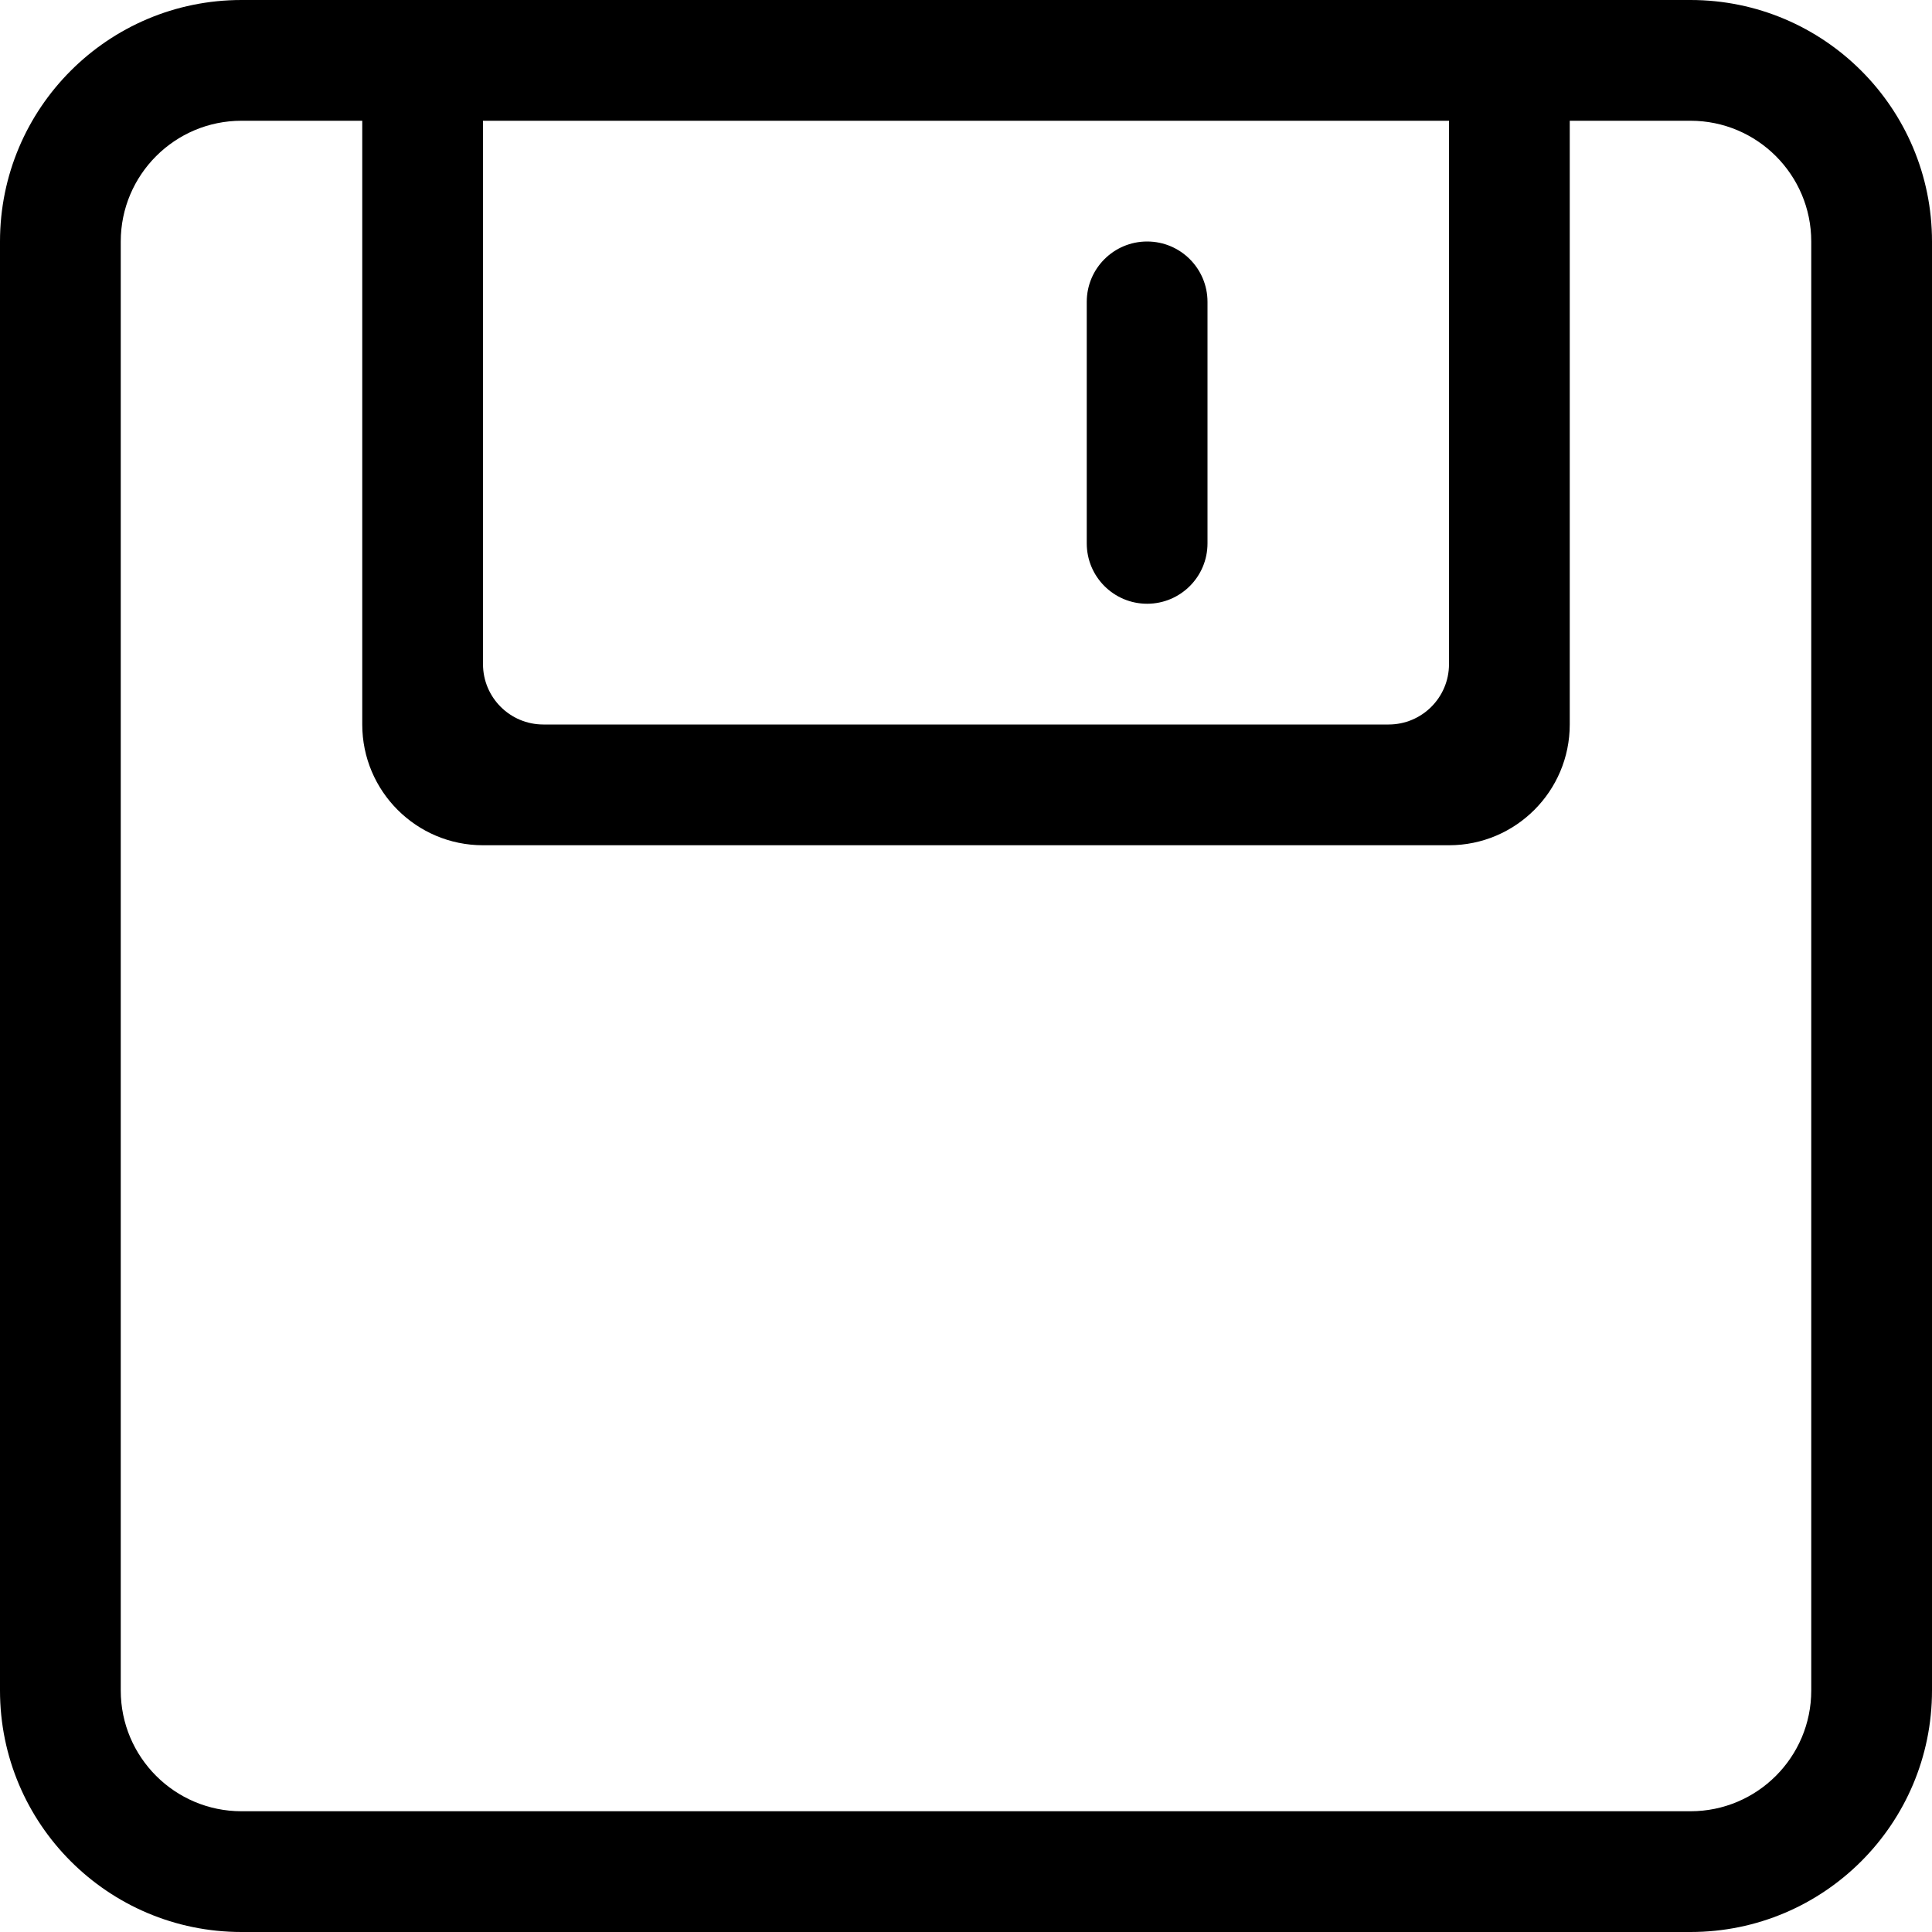
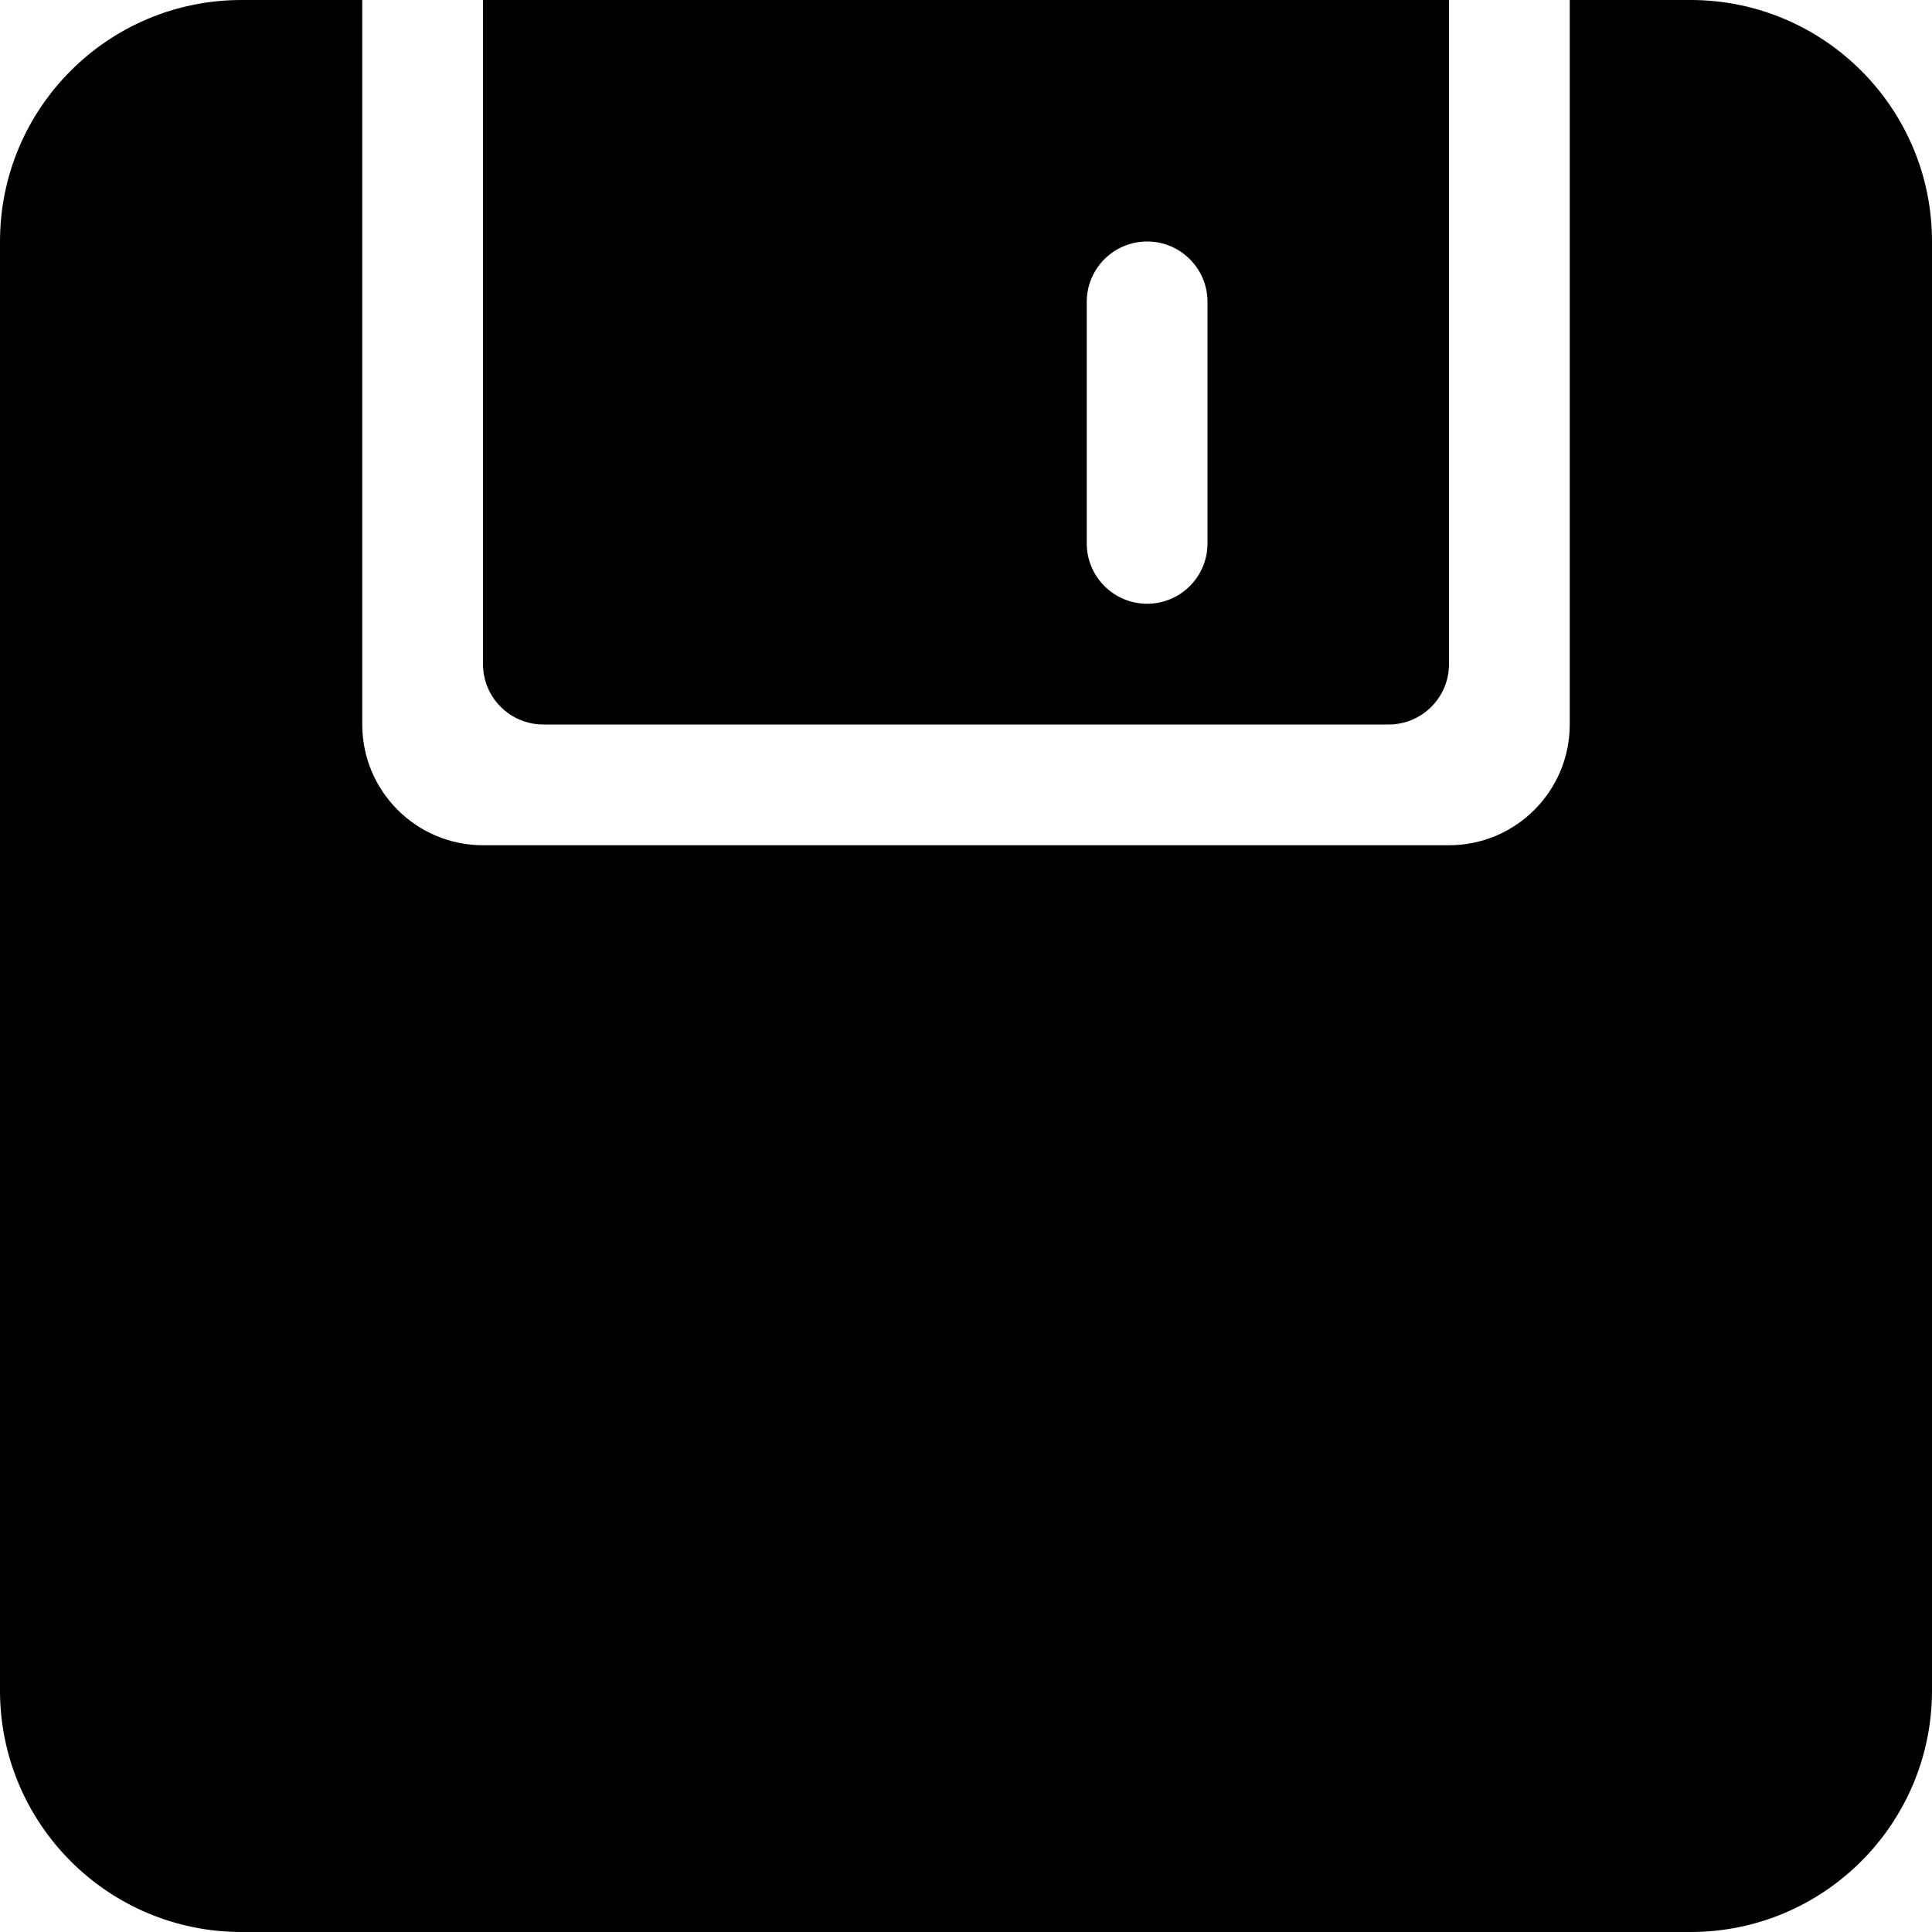
<svg xmlns="http://www.w3.org/2000/svg" width="800px" height="800px" viewBox="0 0 32 32" version="1.1">
  <defs>

</defs>
  <g id="Page-1" stroke="none" stroke-width="1" fill="none" fill-rule="evenodd">
-     <g id="Icon-Set" transform="translate(-152, -515)" fill="#000000">
-       <path d="M171,525 C171.552,525 172,524.553 172,524 L172,520 C172,519.447 171.552,519 171,519 C170.448,519 170,519.447 170,520 L170,524 C170,524.553 170.448,525 171,525 L171,525 Z M182,543 C182,544.104 181.104,545 180,545 L156,545 C154.896,545 154,544.104 154,543 L154,519 C154,517.896 154.896,517 156,517 L158,517 L158,527 C158,528.104 158.896,529 160,529 L176,529 C177.104,529 178,528.104 178,527 L178,517 L180,517 C181.104,517 182,517.896 182,519 L182,543 L182,543 Z M160,517 L176,517 L176,526 C176,526.553 175.552,527 175,527 L161,527 C160.448,527 160,526.553 160,526 L160,517 L160,517 Z M180,515 L156,515 C153.791,515 152,516.791 152,519 L152,543 C152,545.209 153.791,547 156,547 L180,547 C182.209,547 184,545.209 184,543 L184,519 C184,516.791 182.209,515 180,515 L180,515 Z" id="save-floppy">
+     <g id="Icon-Set-Filled" transform="translate(-154, -517)" fill="#000000">
+       <path d="M172,522 C172,521.447 172.448,521 173,521 C173.552,521 174,521.447 174,522 L174,526 C174,526.553 173.552,527 173,527 C172.448,527 172,526.553 172,526 L172,522 L172,522 Z M163,529 L177,529 C177.552,529 178,528.553 178,528 L178,517 L162,517 L162,528 C162,528.553 162.448,529 163,529 L163,529 Z M182,517 L180,517 L180,529 C180,530.104 179.104,531 178,531 L162,531 C160.896,531 160,530.104 160,529 L160,517 L158,517 C155.791,517 154,518.791 154,521 L154,545 C154,547.209 155.791,549 158,549 L182,549 C184.209,549 186,547.209 186,545 L186,521 C186,518.791 184.209,517 182,517 L182,517 Z" id="save-floppy">

</path>
    </g>
  </g>
</svg>
